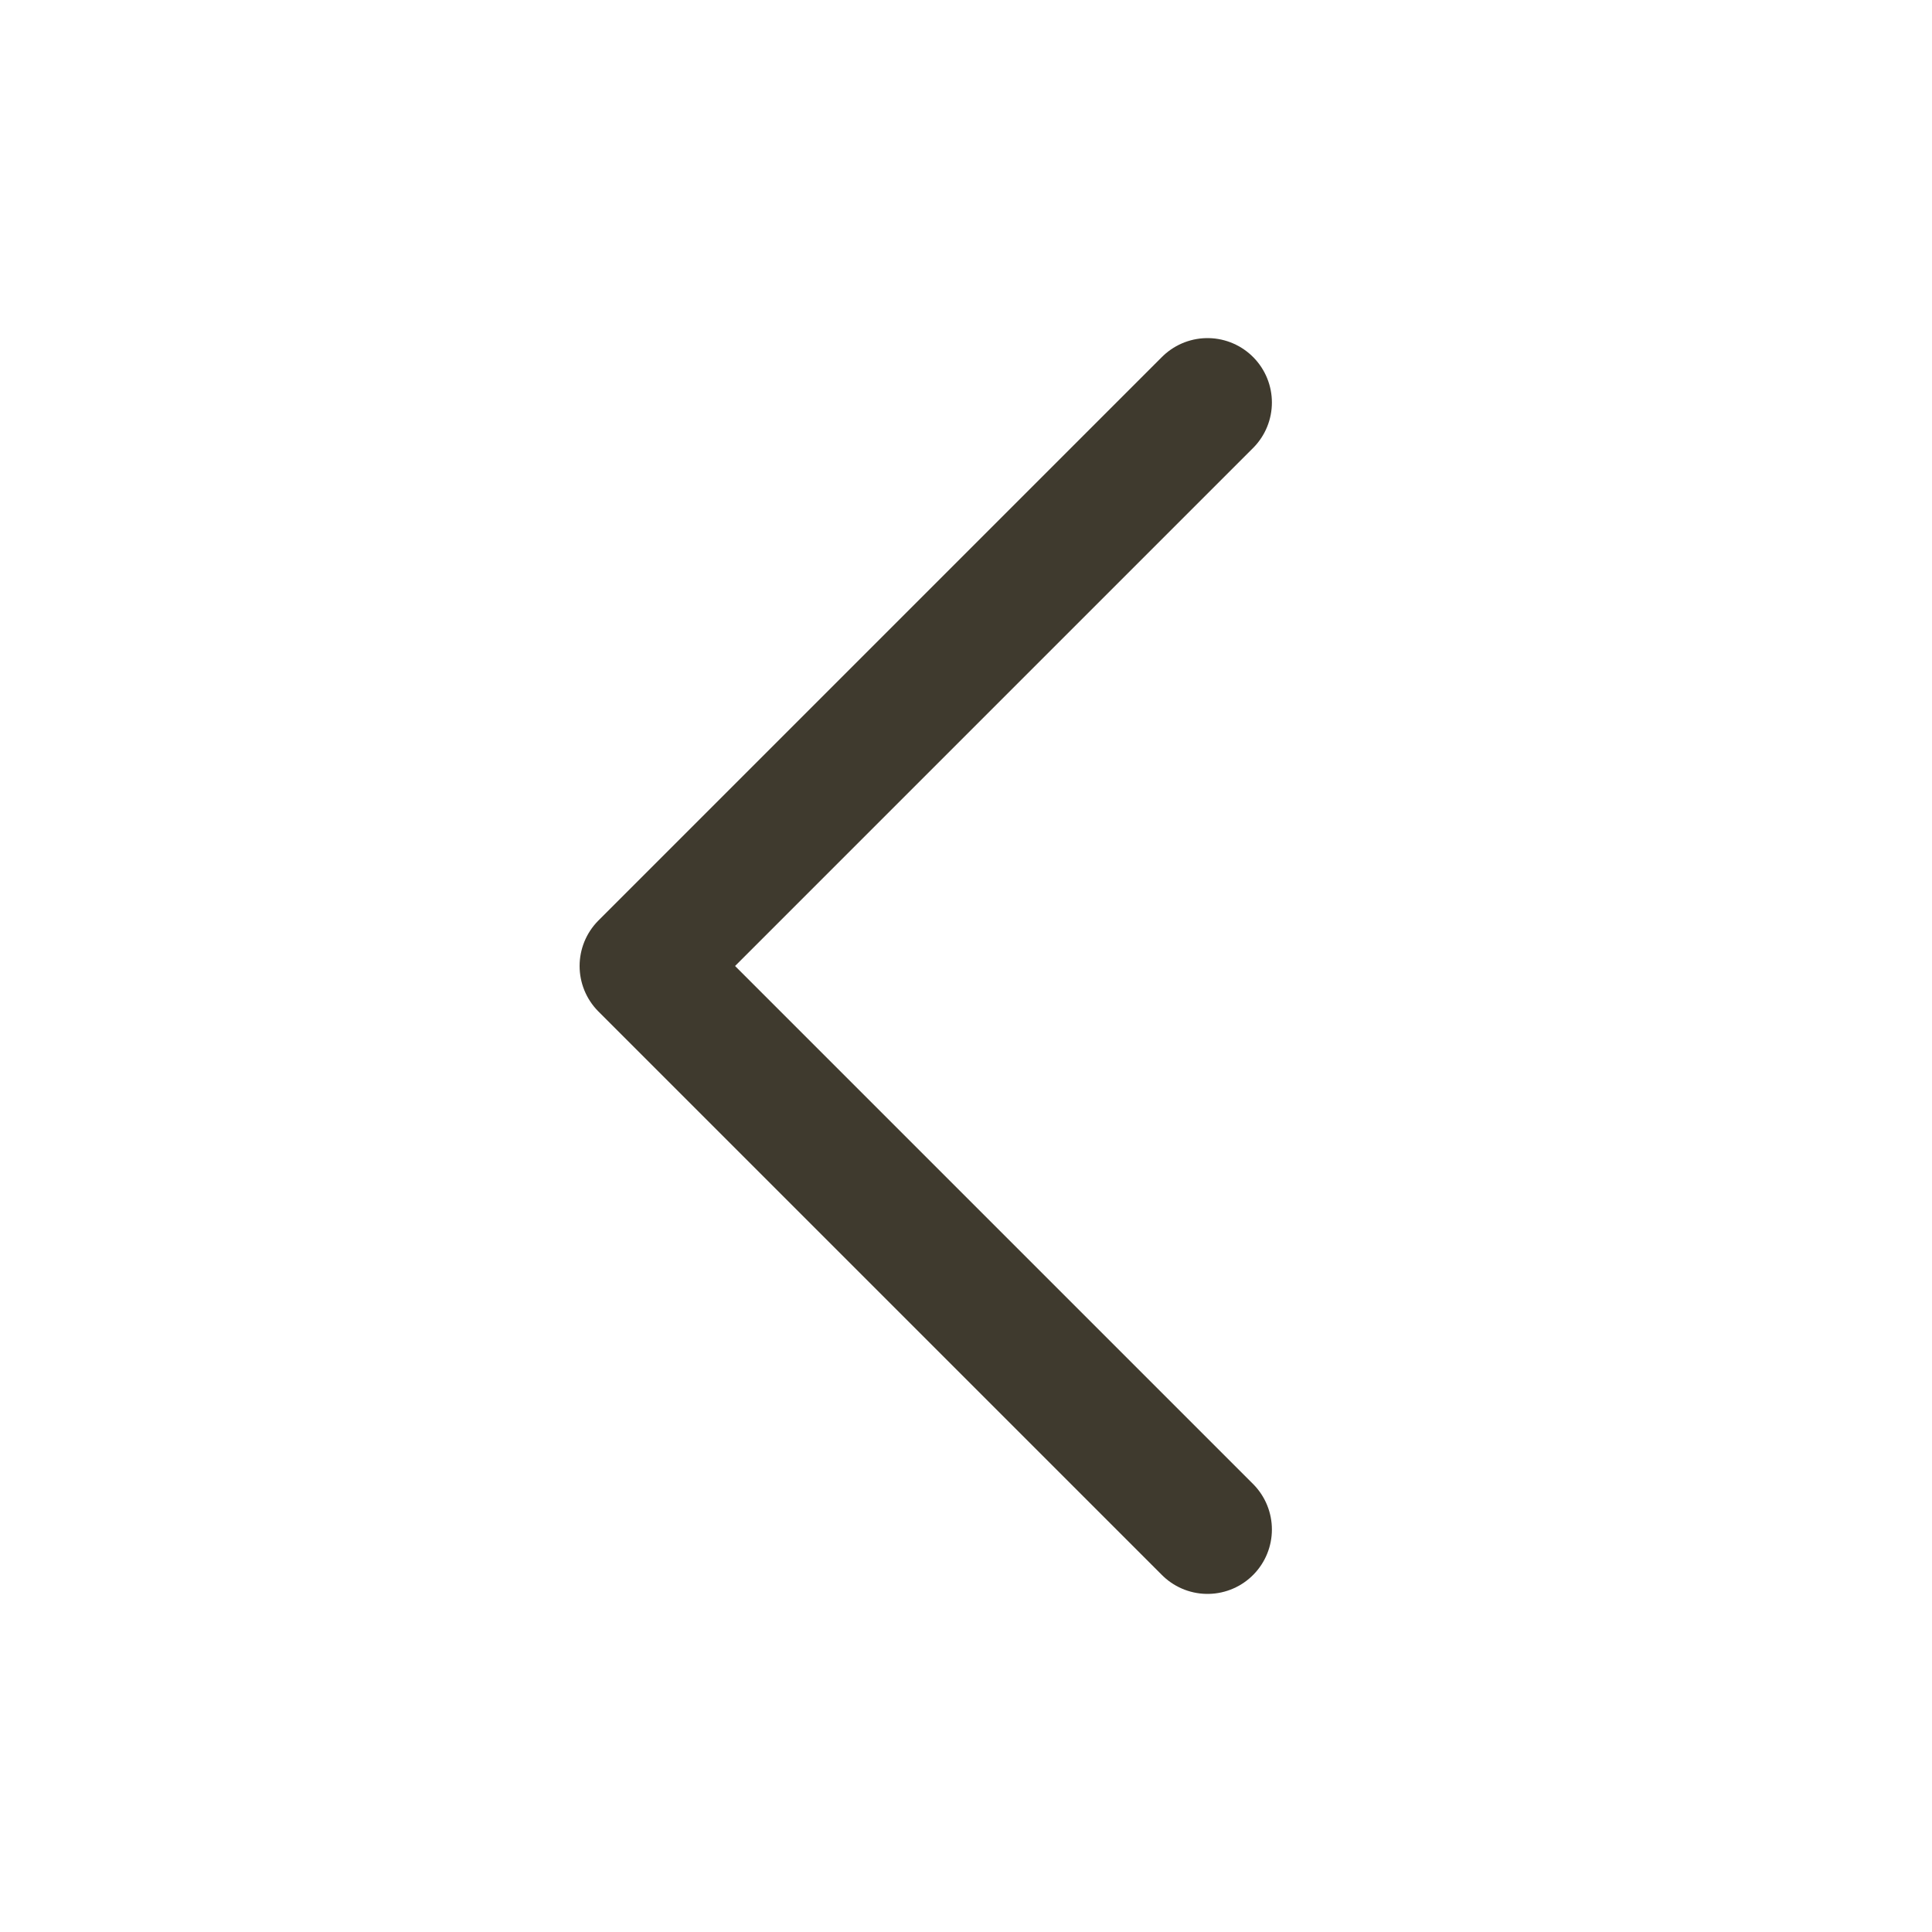
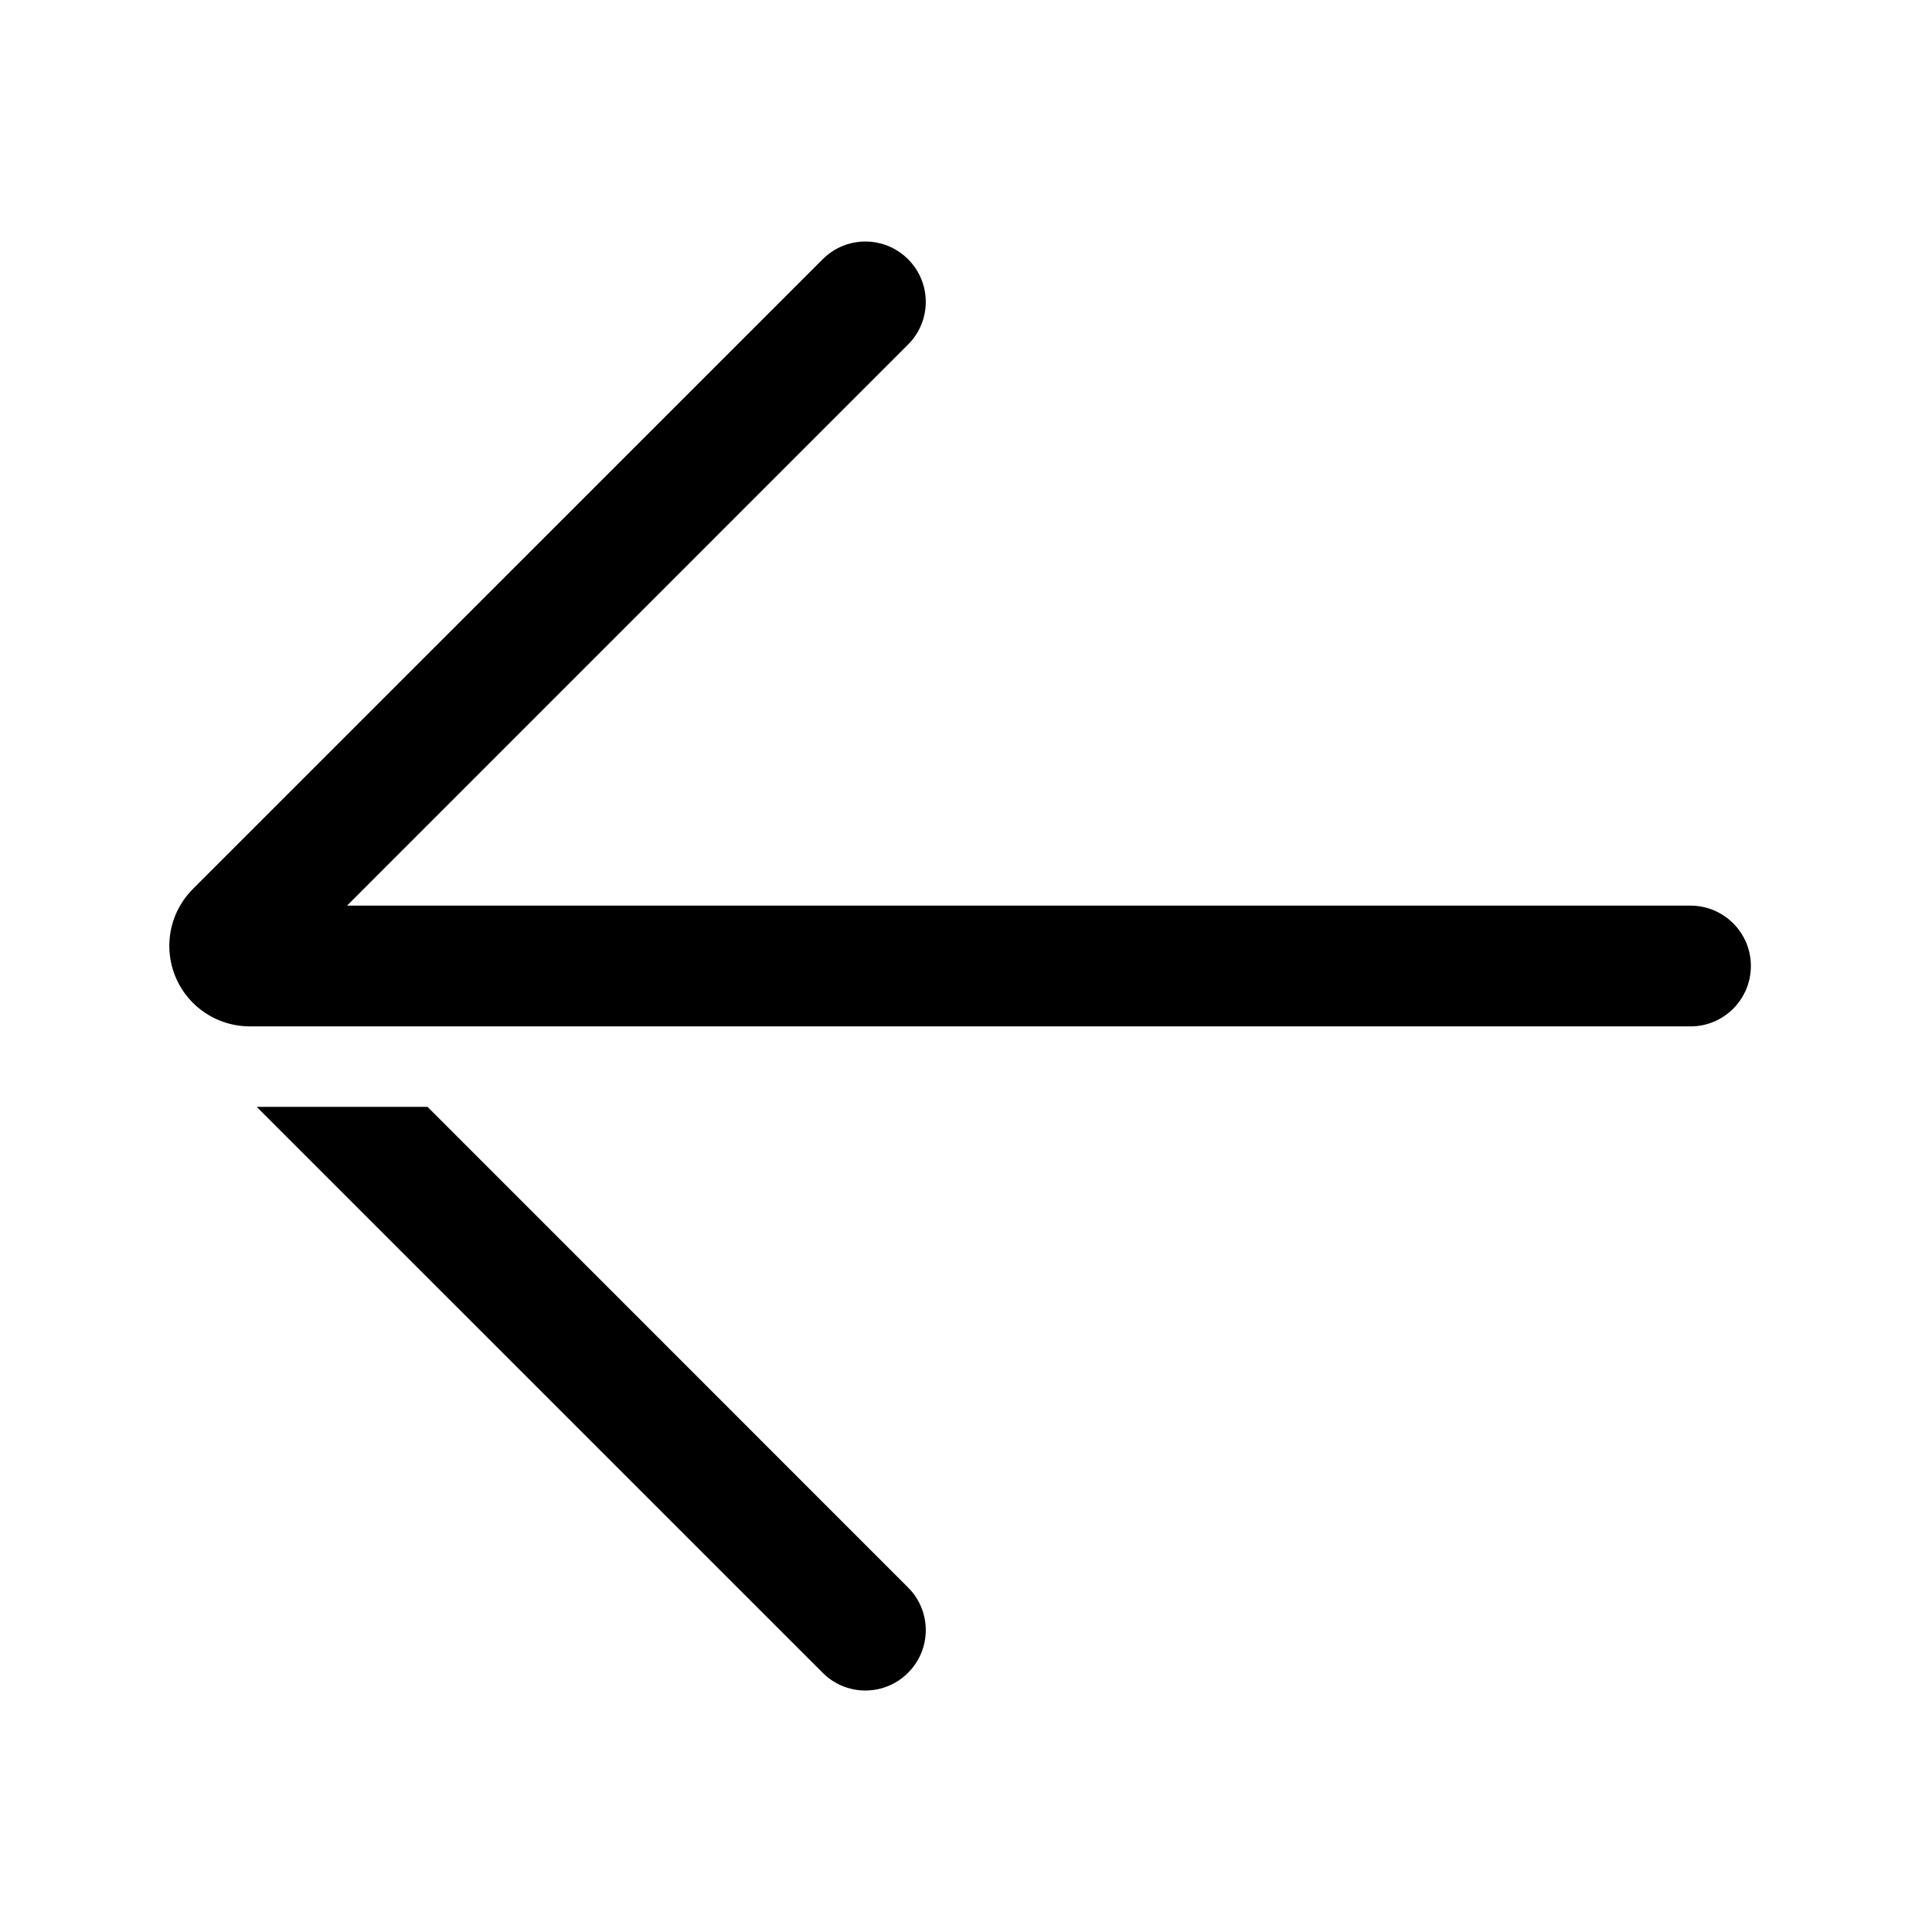
- <svg xmlns="http://www.w3.org/2000/svg" width="24" height="24" viewBox="0 0 24 24" fill="none" stroke="#3F3A2E" stroke-width="1.6" stroke-linecap="round" stroke-linejoin="round">
-   <path d="M15 5l-7 7 7 7" />
+ <svg xmlns="http://www.w3.org/2000/svg" width="24" height="24" viewBox="0 0 24 24">
+   <path d="M5.311,13.75 L11.28,19.72 L11.314,19.756 C11.573,20.05 11.562,20.499 11.28,20.78 C10.999,21.062 10.55,21.073 10.256,20.814 L10.22,20.78 L3.189,13.75 L5.311,13.75 Z M11.28,3.22 C11.562,3.501 11.573,3.95 11.314,4.244 L11.28,4.28 L4.311,11.25 L21,11.25 C21.399,11.25 21.726,11.562 21.749,11.956 L21.75,12 C21.75,12.399 21.438,12.726 21.044,12.749 L21,12.75 L3.104,12.75 C2.838,12.75 2.584,12.645 2.396,12.457 C2.019,12.08 2.006,11.475 2.359,11.083 L2.396,11.043 L10.22,3.22 C10.513,2.927 10.987,2.927 11.28,3.22 Z" fill-rule="nonzero" fill="currentColor" />
</svg>
